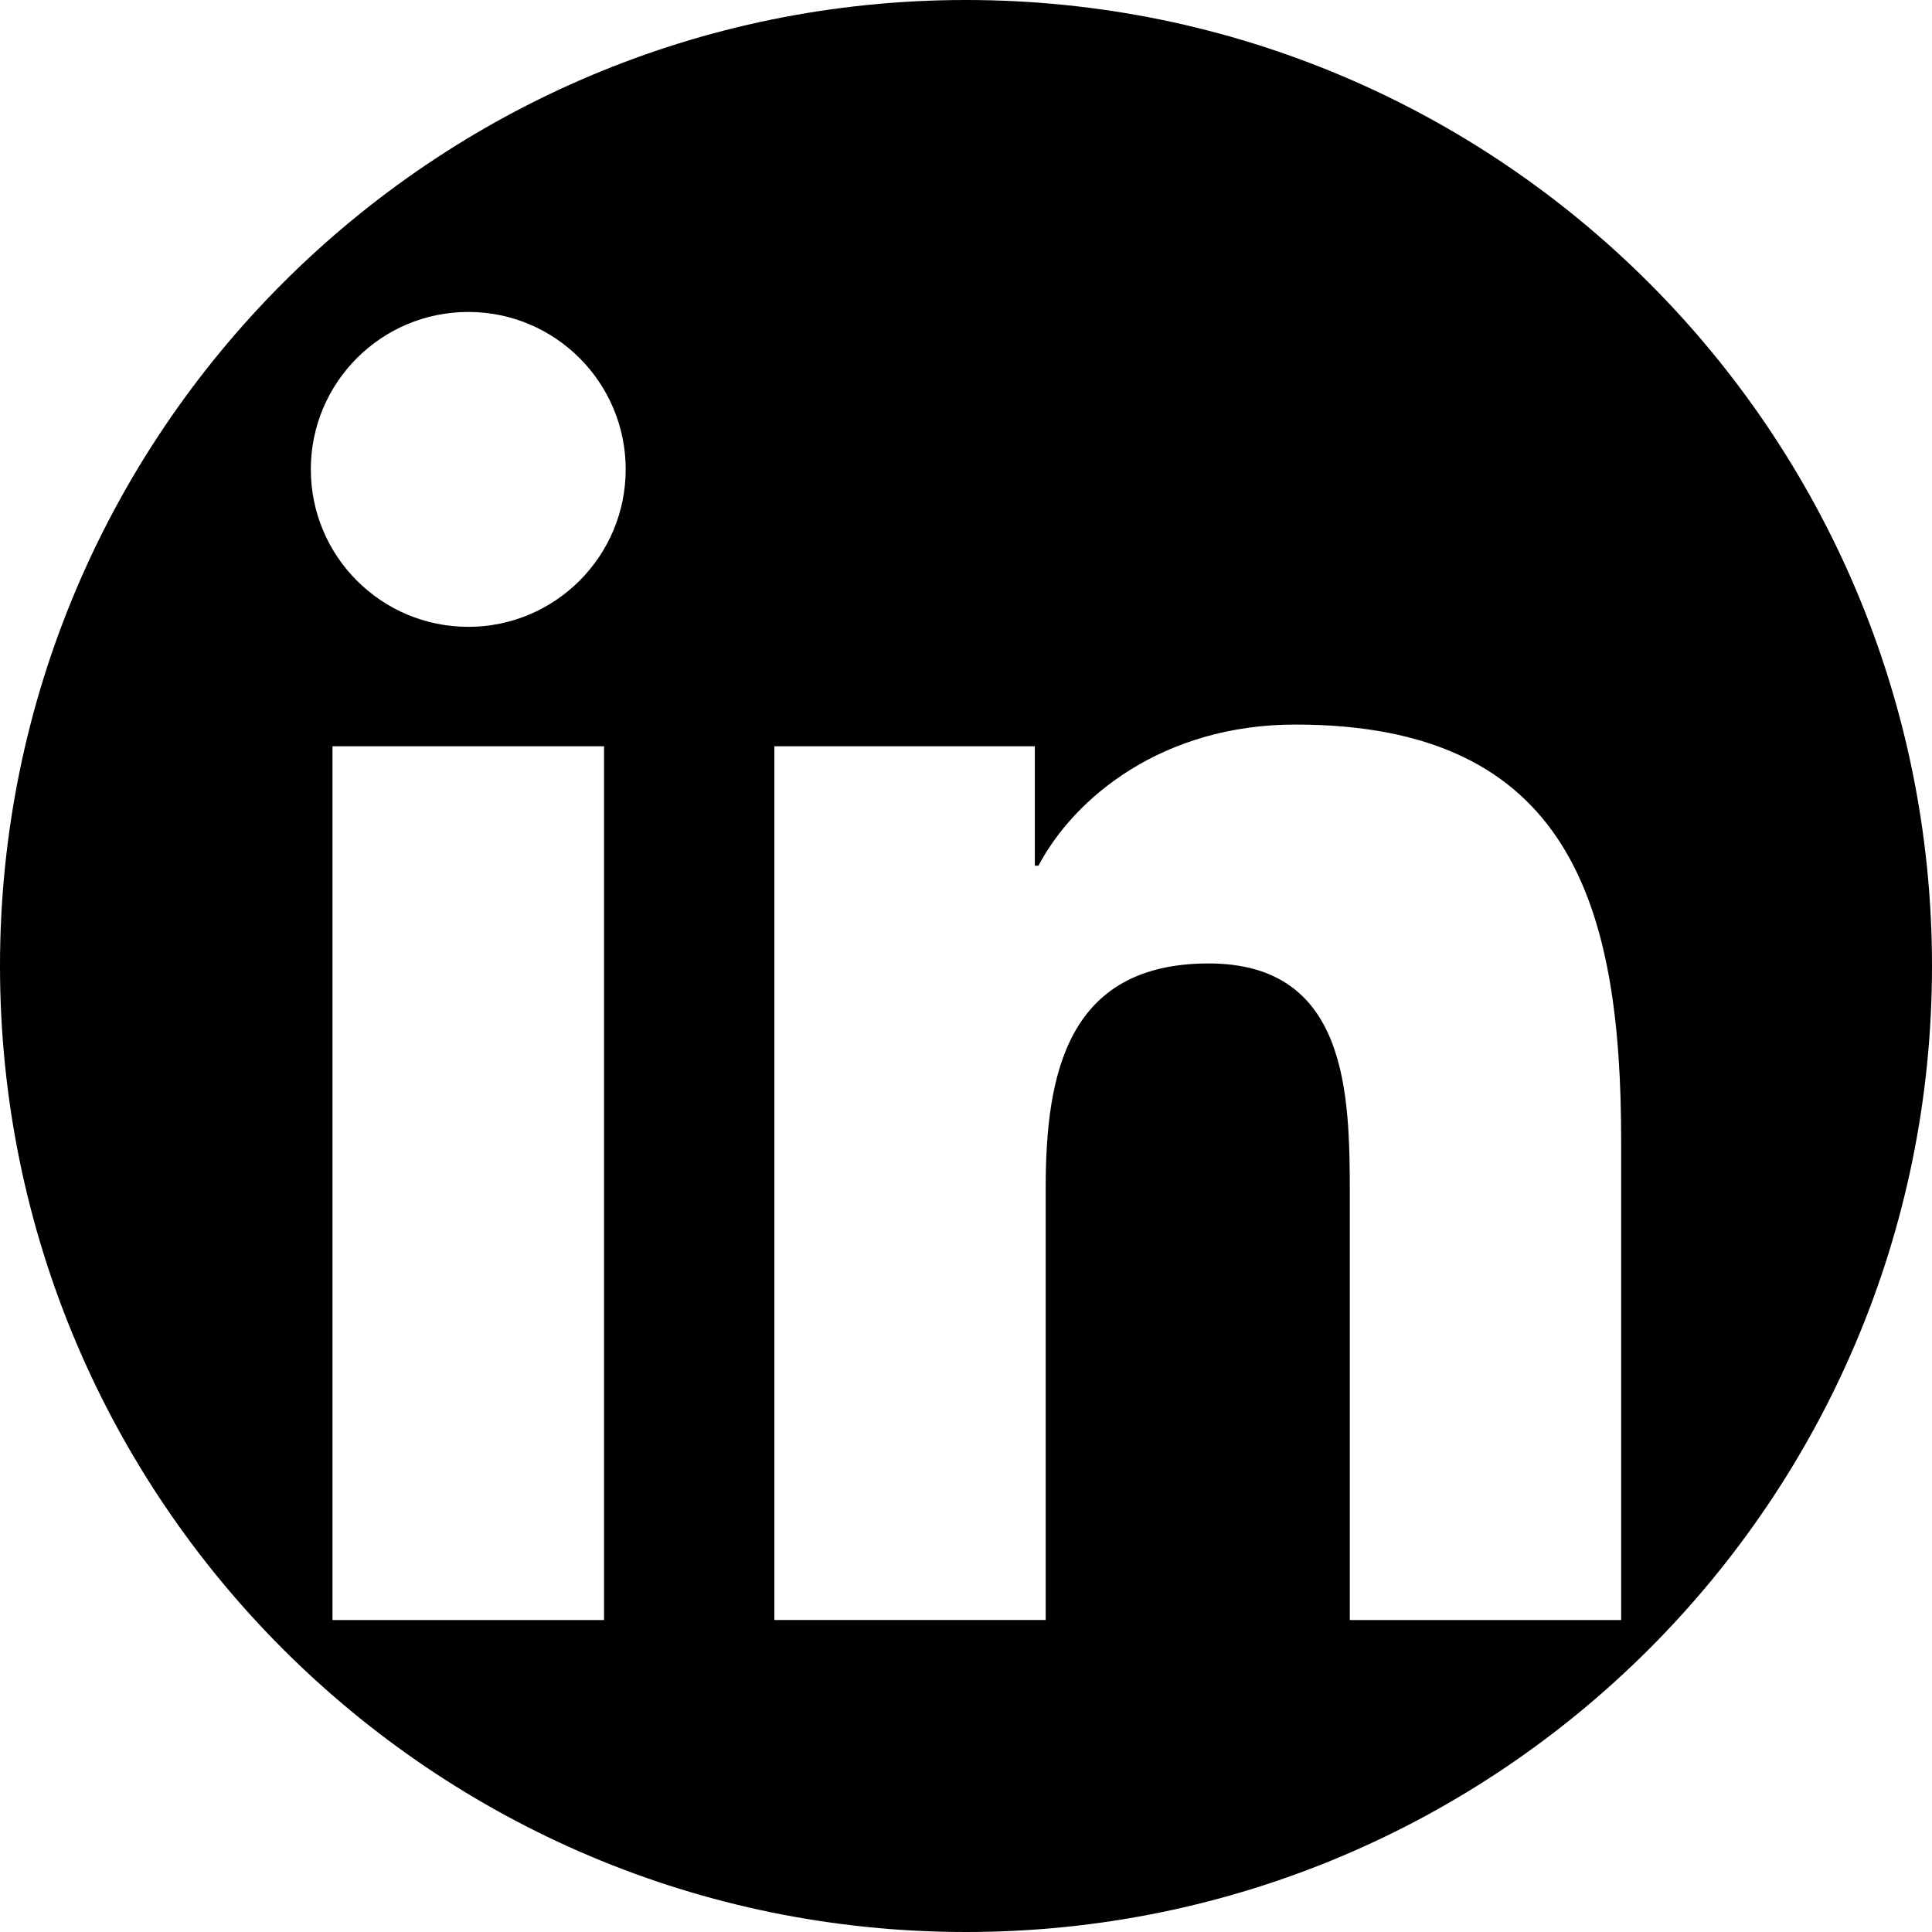
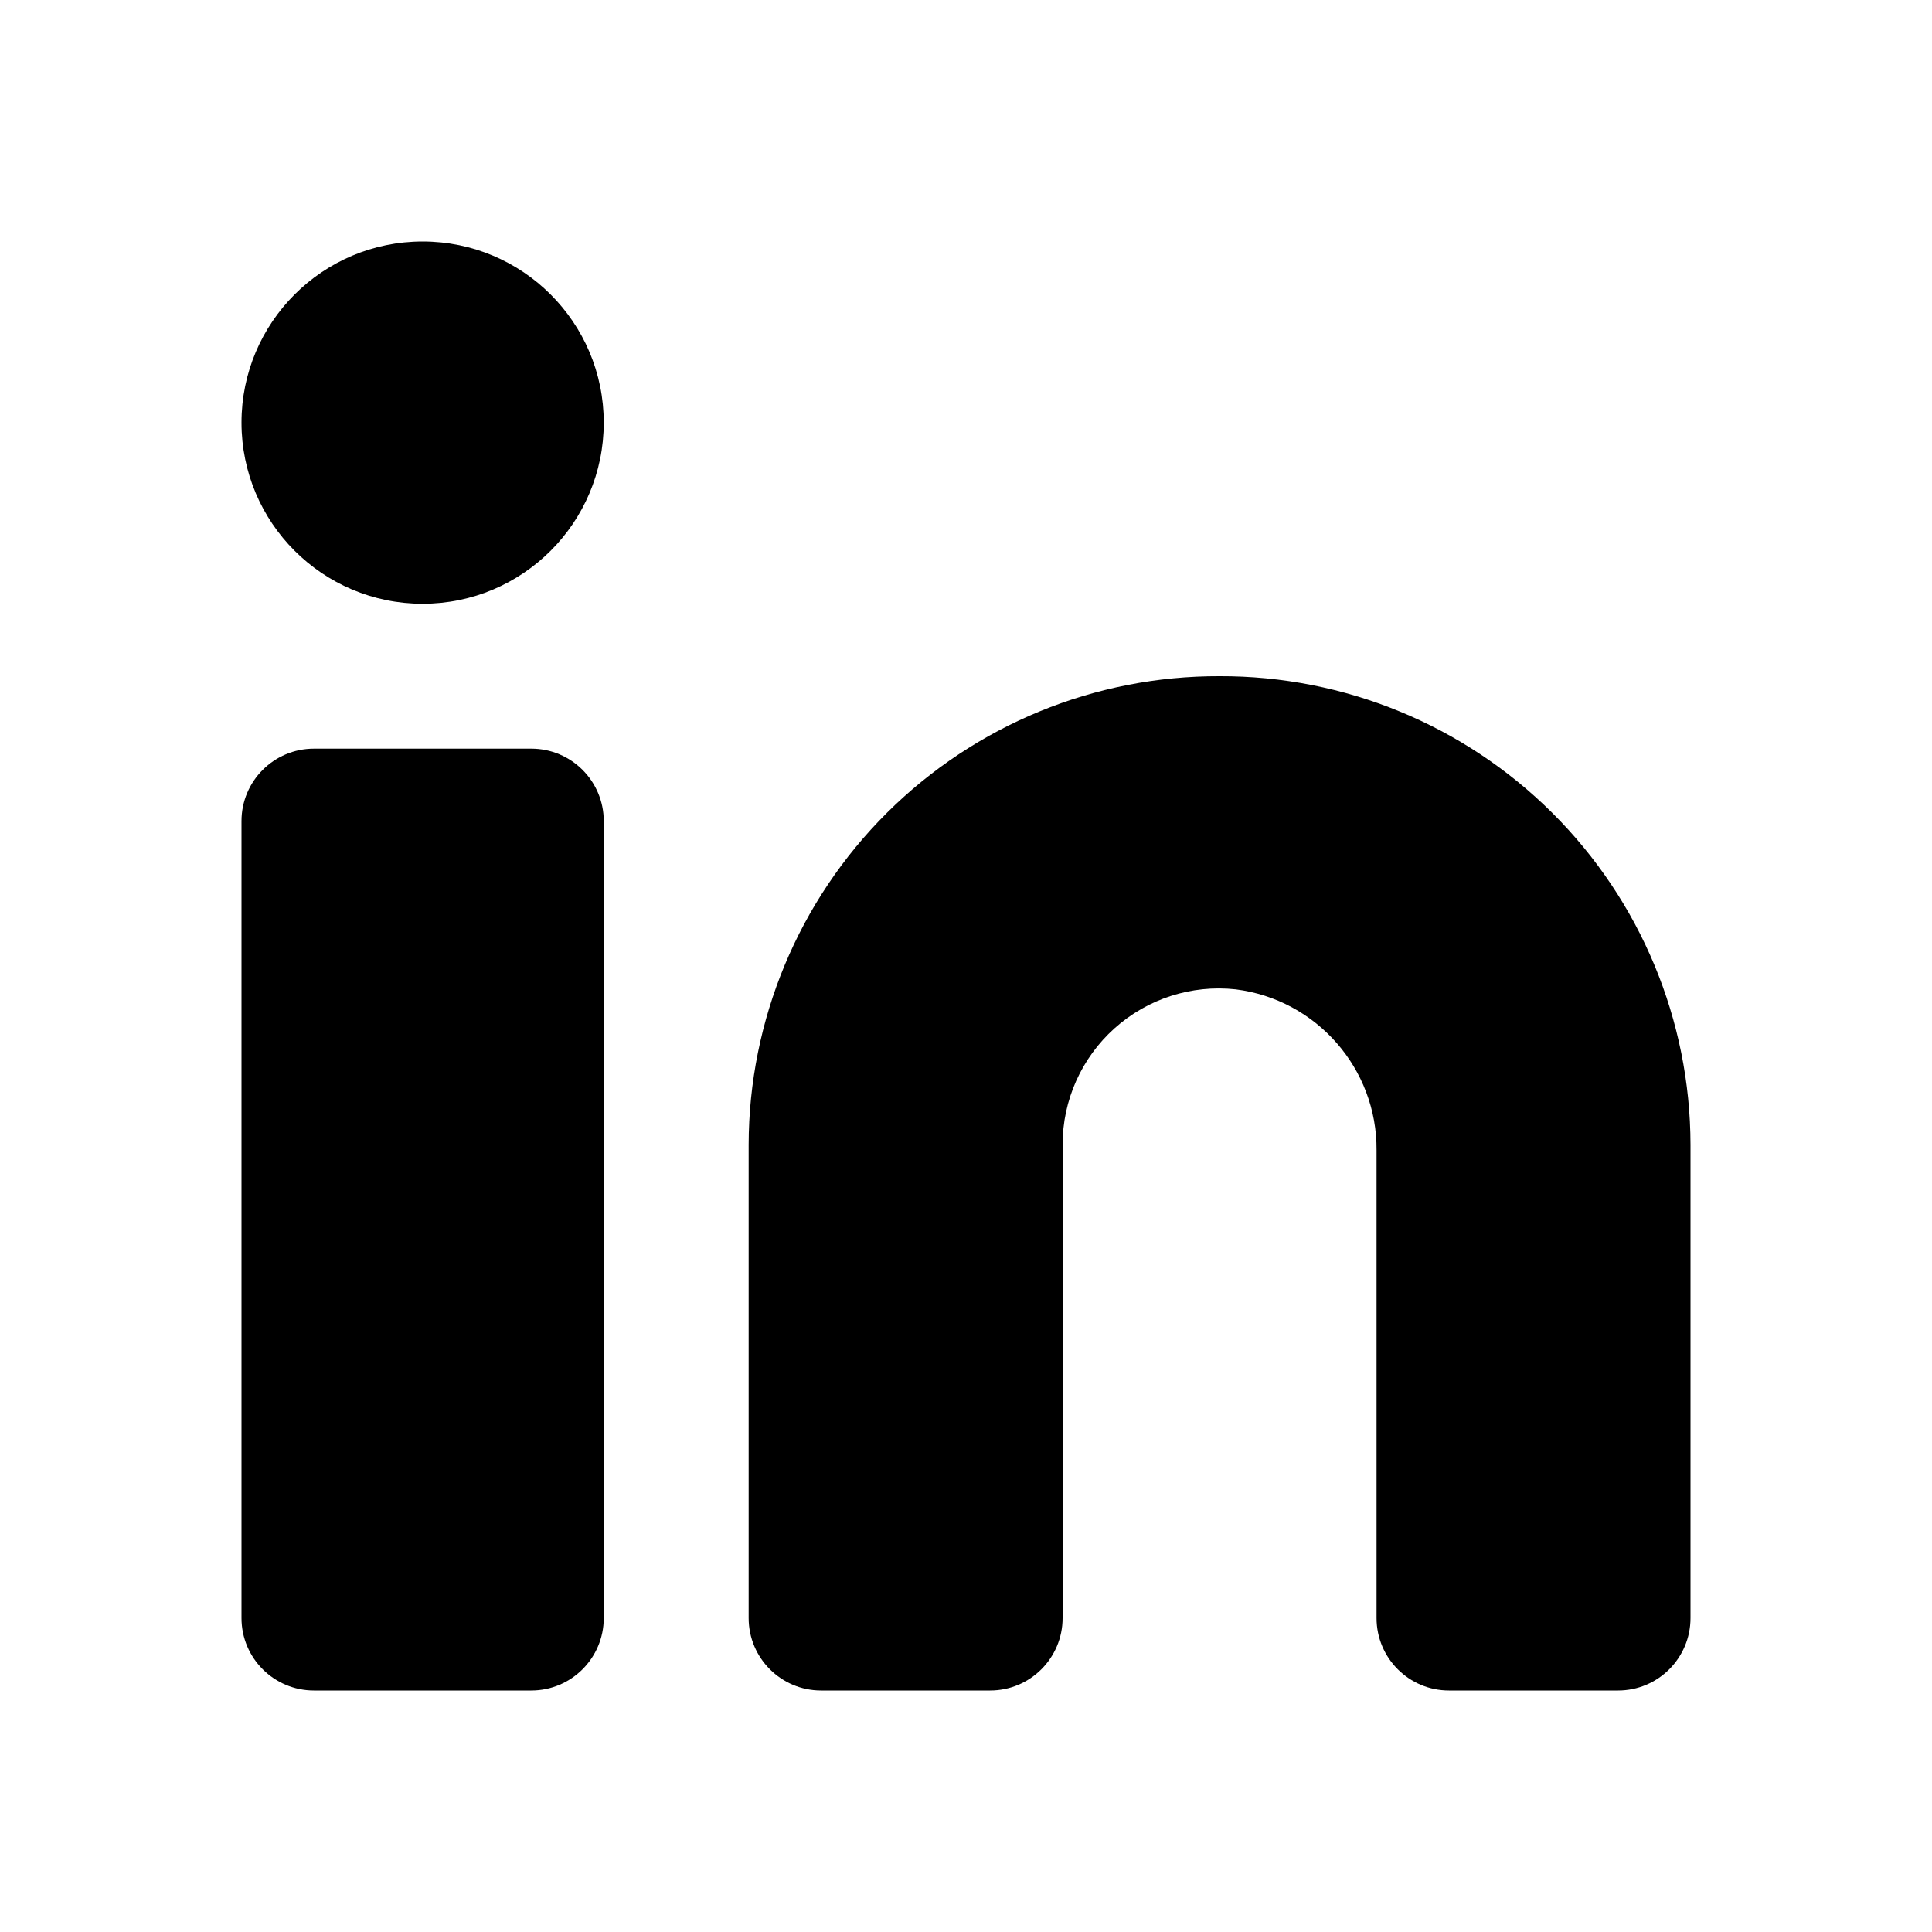
- <svg xmlns="http://www.w3.org/2000/svg" version="1.1" id="Capa_1" x="0px" y="0px" width="97.75px" height="97.75px" viewBox="0 0 97.75 97.75" style="enable-background:new 0 0 97.75 97.75;" xml:space="preserve">
-   <g>
-     <path d="M48.875,0C21.882,0,0,21.882,0,48.875S21.882,97.75,48.875,97.75S97.75,75.868,97.75,48.875S75.868,0,48.875,0z    M30.562,81.966h-13.74V37.758h13.74V81.966z M23.695,31.715c-4.404,0-7.969-3.57-7.969-7.968c0.001-4.394,3.565-7.964,7.969-7.964   c4.392,0,7.962,3.57,7.962,7.964C31.657,28.146,28.086,31.715,23.695,31.715z M82.023,81.966H68.294V60.467   c0-5.127-0.095-11.721-7.142-11.721c-7.146,0-8.245,5.584-8.245,11.35v21.869H39.179V37.758h13.178v6.041h0.185   c1.835-3.476,6.315-7.14,13-7.14c13.913,0,16.481,9.156,16.481,21.059V81.966z" />
+ <svg xmlns="http://www.w3.org/2000/svg" width="24px" height="24px" viewBox="0 0 24 24">
+   <g data-name="Layer 2">
+     <g data-name="linkedin">
+       <rect width="24" height="24" transform="rotate(180 12 12)" opacity="0" />
+       <path d="M15.15 8.4a5.83 5.83 0 0 0-5.85 5.82v5.88a.9.9 0 0 0 .9.9h2.1a.9.9 0 0 0 .9-.9v-5.88a1.94 1.94 0 0 1 2.15-1.93 2 2 0 0 1 1.75 2v5.81a.9.9 0 0 0 .9.9h2.1a.9.9 0 0 0 .9-.9v-5.88a5.83 5.83 0 0 0-5.85-5.82z" />
+       <rect x="3" y="9.3" width="4.5" height="11.7" rx=".9" ry=".9" />
+       <circle cx="5.25" cy="5.25" r="2.25" />
+     </g>
  </g>
-   <g>
- </g>
-   <g>
- </g>
-   <g>
- </g>
-   <g>
- </g>
-   <g>
- </g>
-   <g>
- </g>
-   <g>
- </g>
-   <g>
- </g>
-   <g>
- </g>
-   <g>
- </g>
-   <g>
- </g>
-   <g>
- </g>
-   <g>
- </g>
-   <g>
- </g>
-   <g>
- </g>
</svg>
